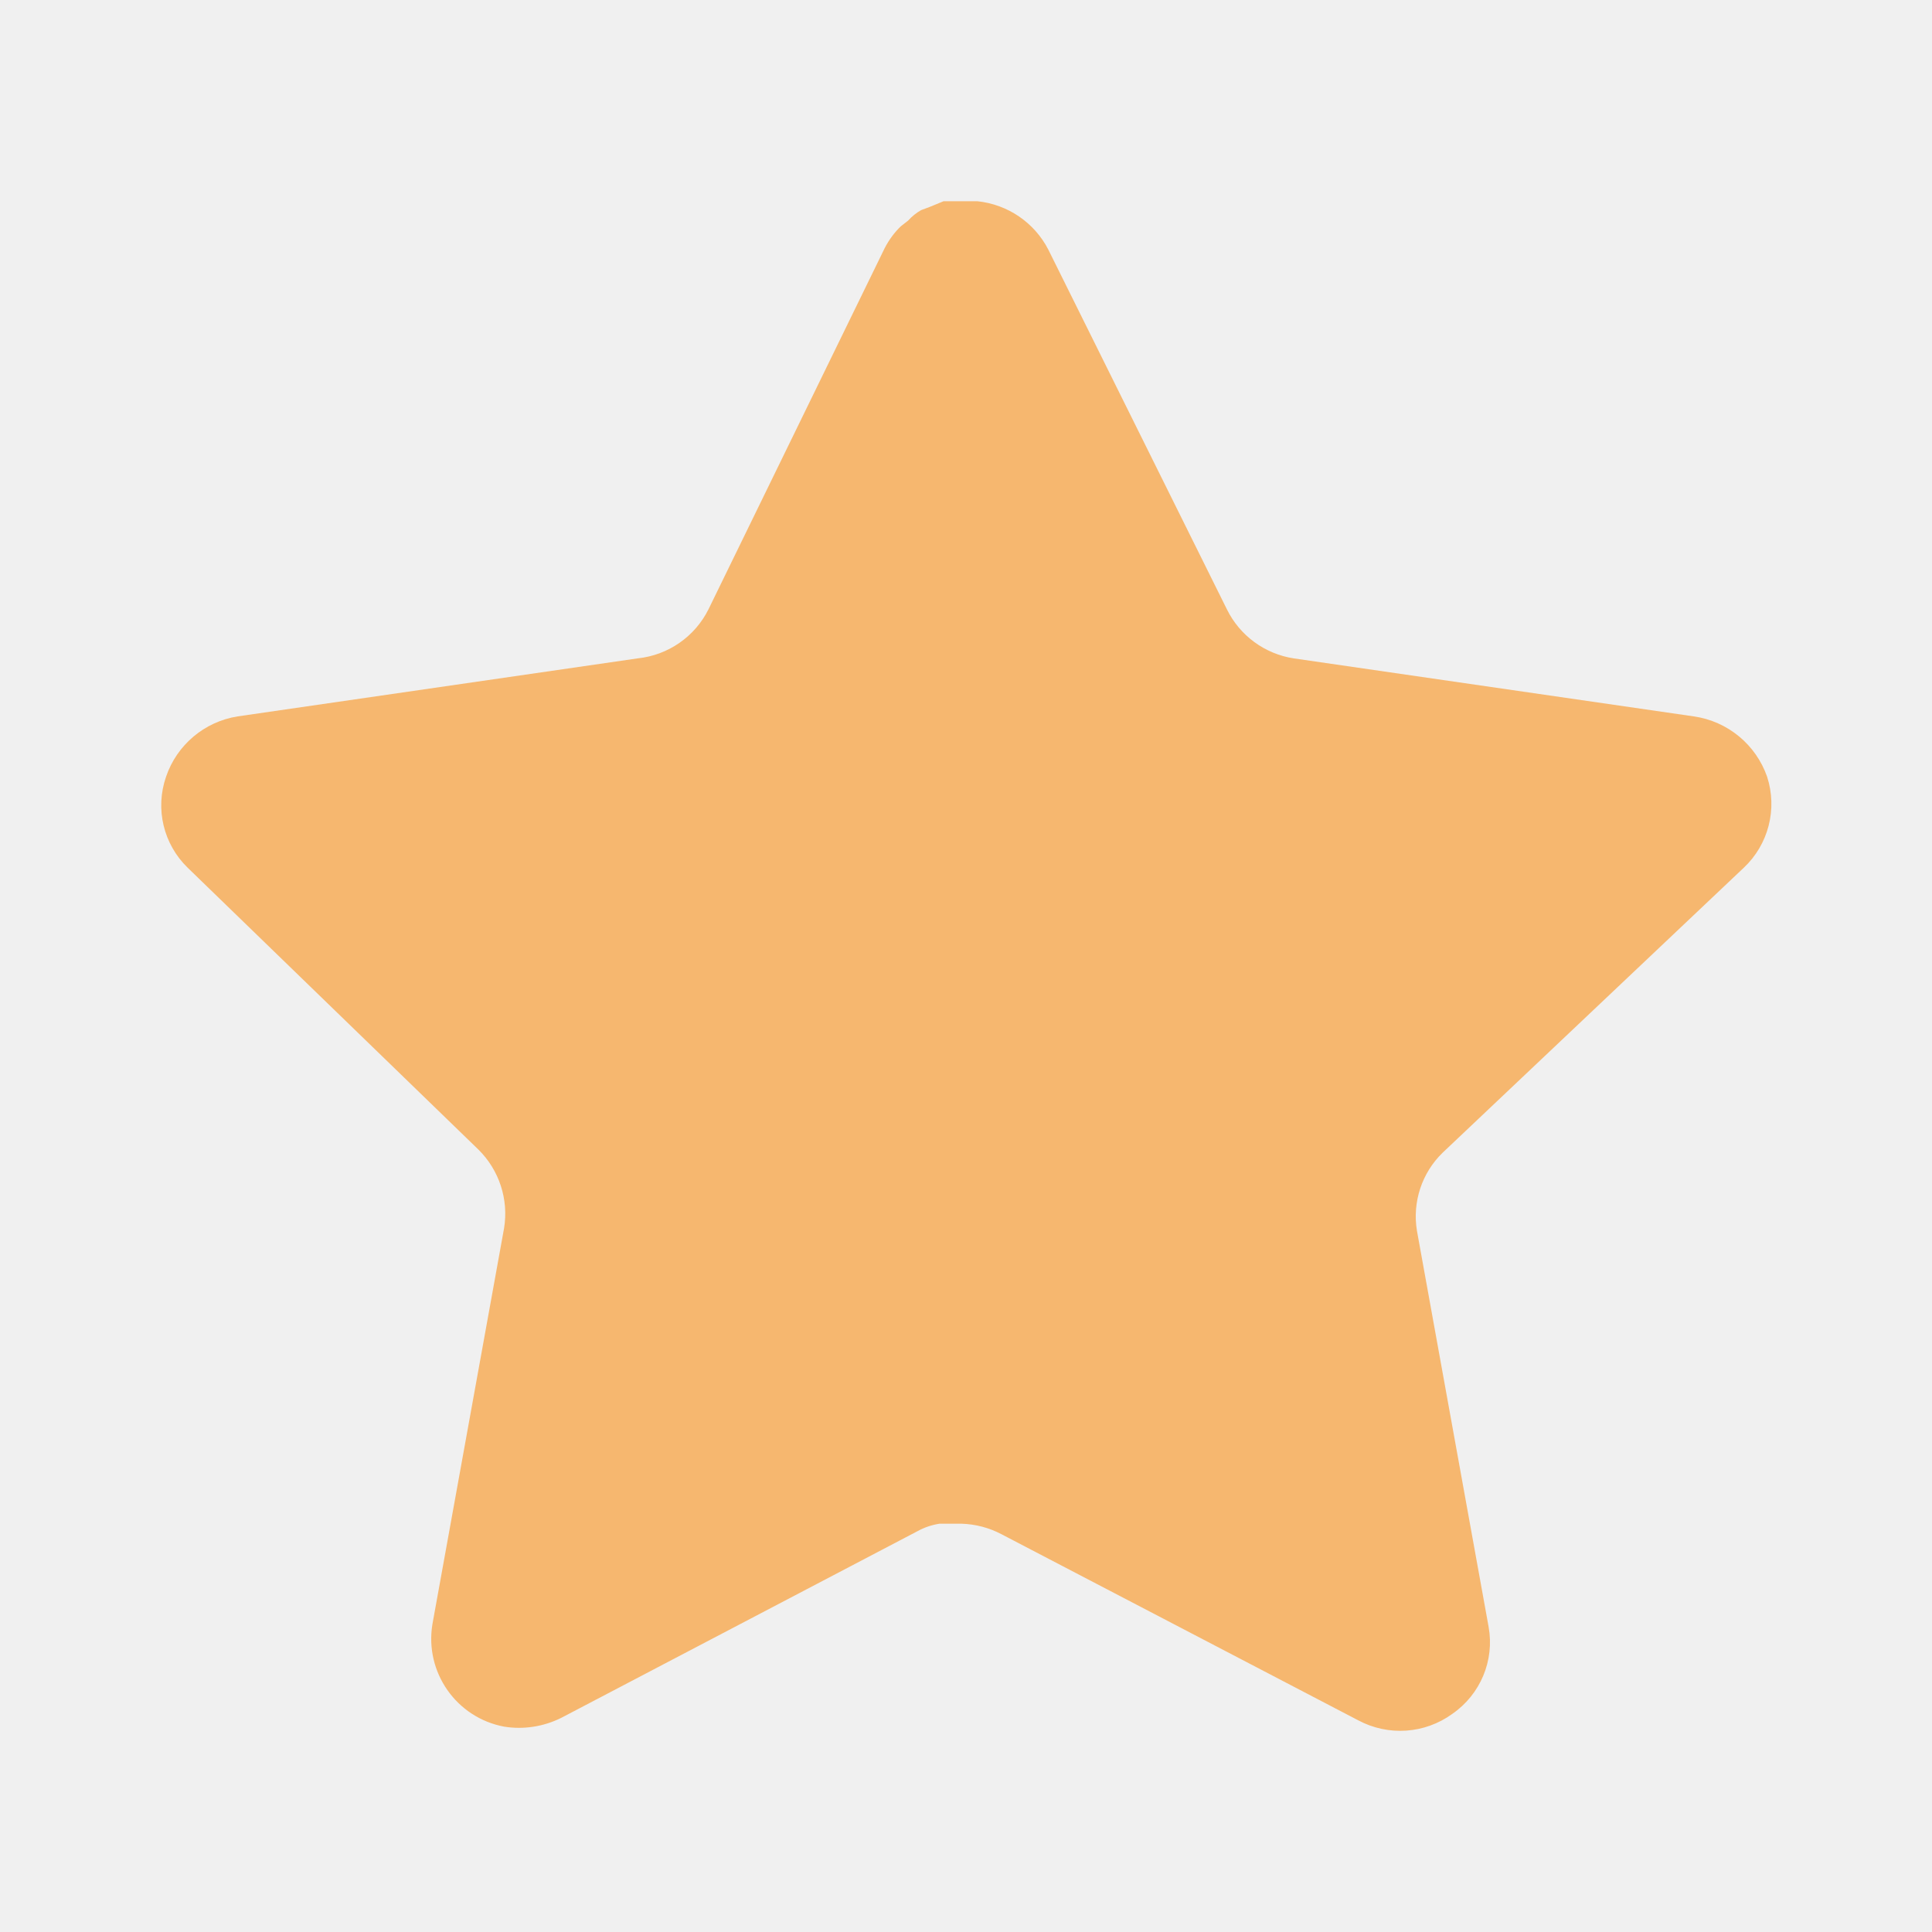
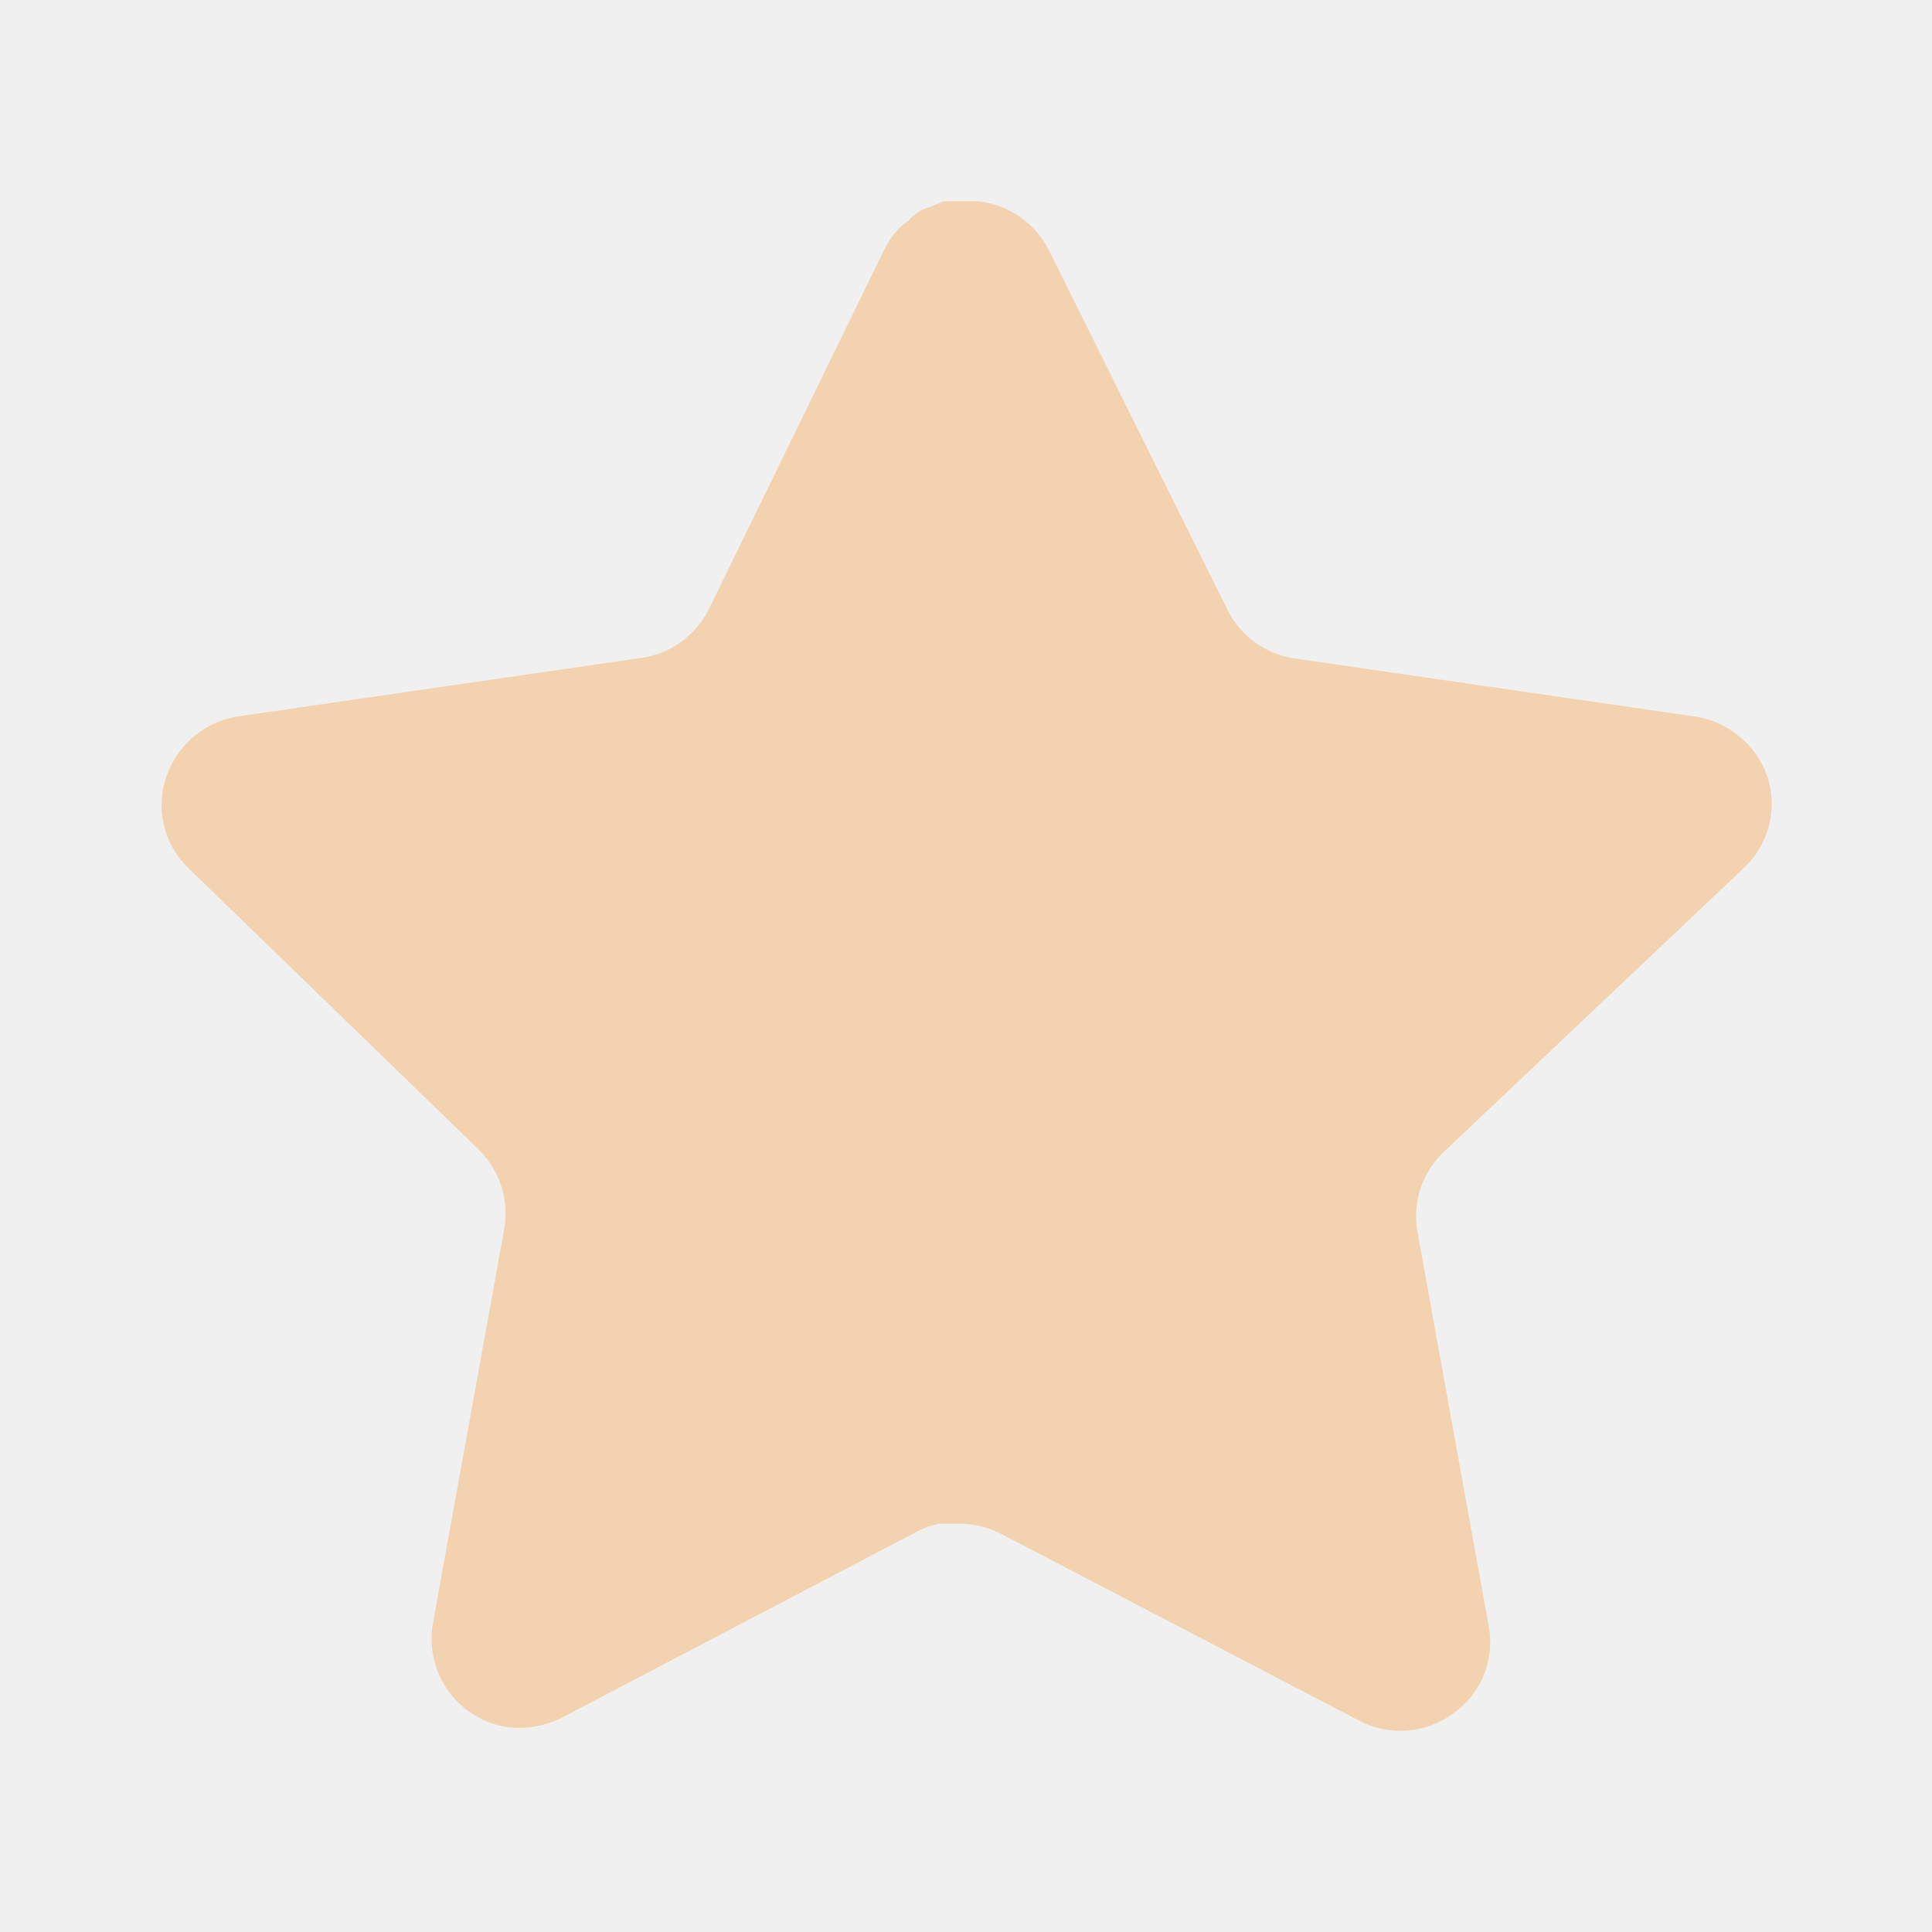
<svg xmlns="http://www.w3.org/2000/svg" width="18.279" height="18.279" viewBox="0 0 18.279 18.279" fill="none">
  <defs>
-     <clipPath id="clip324_140">
+     <clipPath id="clip324_144">
      <rect id="Star" width="18.279" height="18.279" fill="white" fill-opacity="0" />
    </clipPath>
  </defs>
  <rect id="Star" width="18.279" height="18.279" fill="#000000" fill-opacity="0" />
-   <g clip-path="url(#clip324_140)">
-     <path id="Vector" d="M13.649 10.906C13.452 11.097 13.361 11.374 13.406 11.645L14.084 15.392C14.141 15.71 14.007 16.031 13.741 16.215C13.48 16.405 13.134 16.428 12.85 16.276L9.476 14.516C9.359 14.454 9.229 14.42 9.096 14.416L8.889 14.416C8.818 14.427 8.748 14.45 8.684 14.485L5.31 16.253C5.143 16.336 4.954 16.366 4.769 16.336C4.318 16.251 4.017 15.822 4.091 15.368L4.769 11.621C4.814 11.348 4.723 11.07 4.526 10.876L1.776 8.21C1.546 7.987 1.466 7.652 1.571 7.349C1.673 7.048 1.934 6.828 2.248 6.778L6.033 6.229C6.321 6.199 6.574 6.024 6.703 5.765L8.371 2.346C8.411 2.269 8.462 2.199 8.524 2.14L8.592 2.087C8.628 2.047 8.669 2.014 8.715 1.988L8.798 1.957L8.927 1.904L9.248 1.904C9.534 1.934 9.786 2.105 9.918 2.361L11.608 5.765C11.73 6.014 11.967 6.187 12.24 6.229L16.026 6.778C16.346 6.824 16.613 7.045 16.719 7.349C16.818 7.655 16.732 7.99 16.498 8.21L13.649 10.906Z" fill="#F6B76F" fill-opacity="1" fill-rule="nonzero" />
+   <g clip-path="url(#clip324_144)">
+     <path id="Vector" d="M13.652 10.906C13.455 11.097 13.364 11.374 13.409 11.645L14.086 15.392C14.143 15.71 14.009 16.031 13.744 16.215C13.483 16.405 13.137 16.428 12.853 16.276L9.479 14.516C9.362 14.454 9.232 14.42 9.099 14.416L8.892 14.416C8.821 14.427 8.751 14.45 8.687 14.485L5.313 16.253C5.146 16.336 4.957 16.366 4.772 16.336C4.321 16.251 4.02 15.822 4.094 15.368L4.772 11.621C4.817 11.348 4.726 11.07 4.529 10.876L1.779 8.21C1.549 7.987 1.469 7.652 1.574 7.349C1.676 7.048 1.936 6.828 2.251 6.778L6.036 6.229C6.324 6.199 6.577 6.024 6.706 5.765L8.374 2.346C8.414 2.269 8.465 2.199 8.527 2.14L8.595 2.087C8.631 2.047 8.672 2.014 8.718 1.988L8.801 1.957L8.93 1.904L9.251 1.904C9.537 1.934 9.789 2.105 9.921 2.361L11.611 5.765C11.733 6.014 11.97 6.187 12.243 6.229L16.029 6.778C16.348 6.824 16.616 7.045 16.722 7.349C16.821 7.655 16.735 7.99 16.501 8.21L13.652 10.906Z" fill="#F6B76F" fill-opacity="0.5" fill-rule="nonzero" />
  </g>
</svg>
